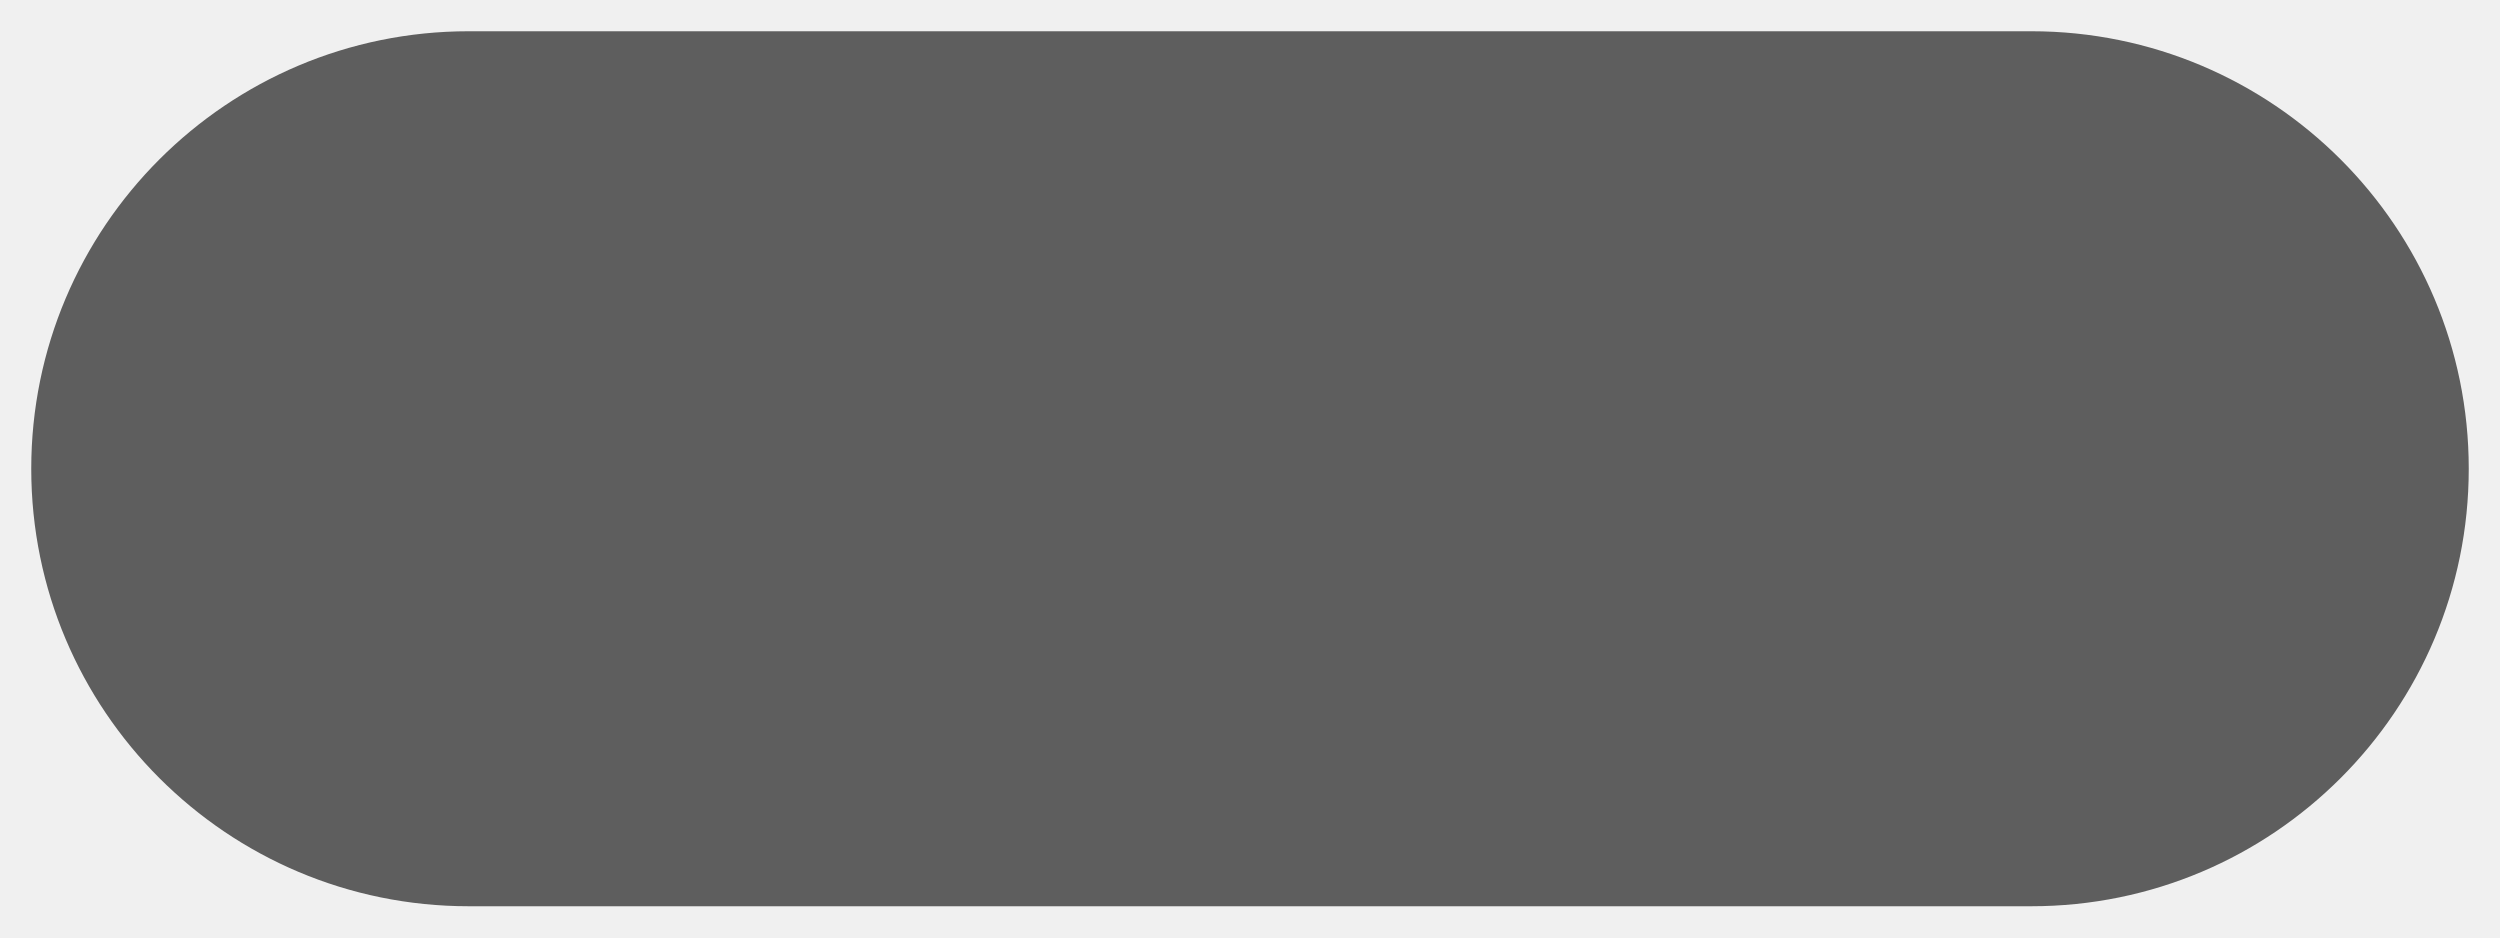
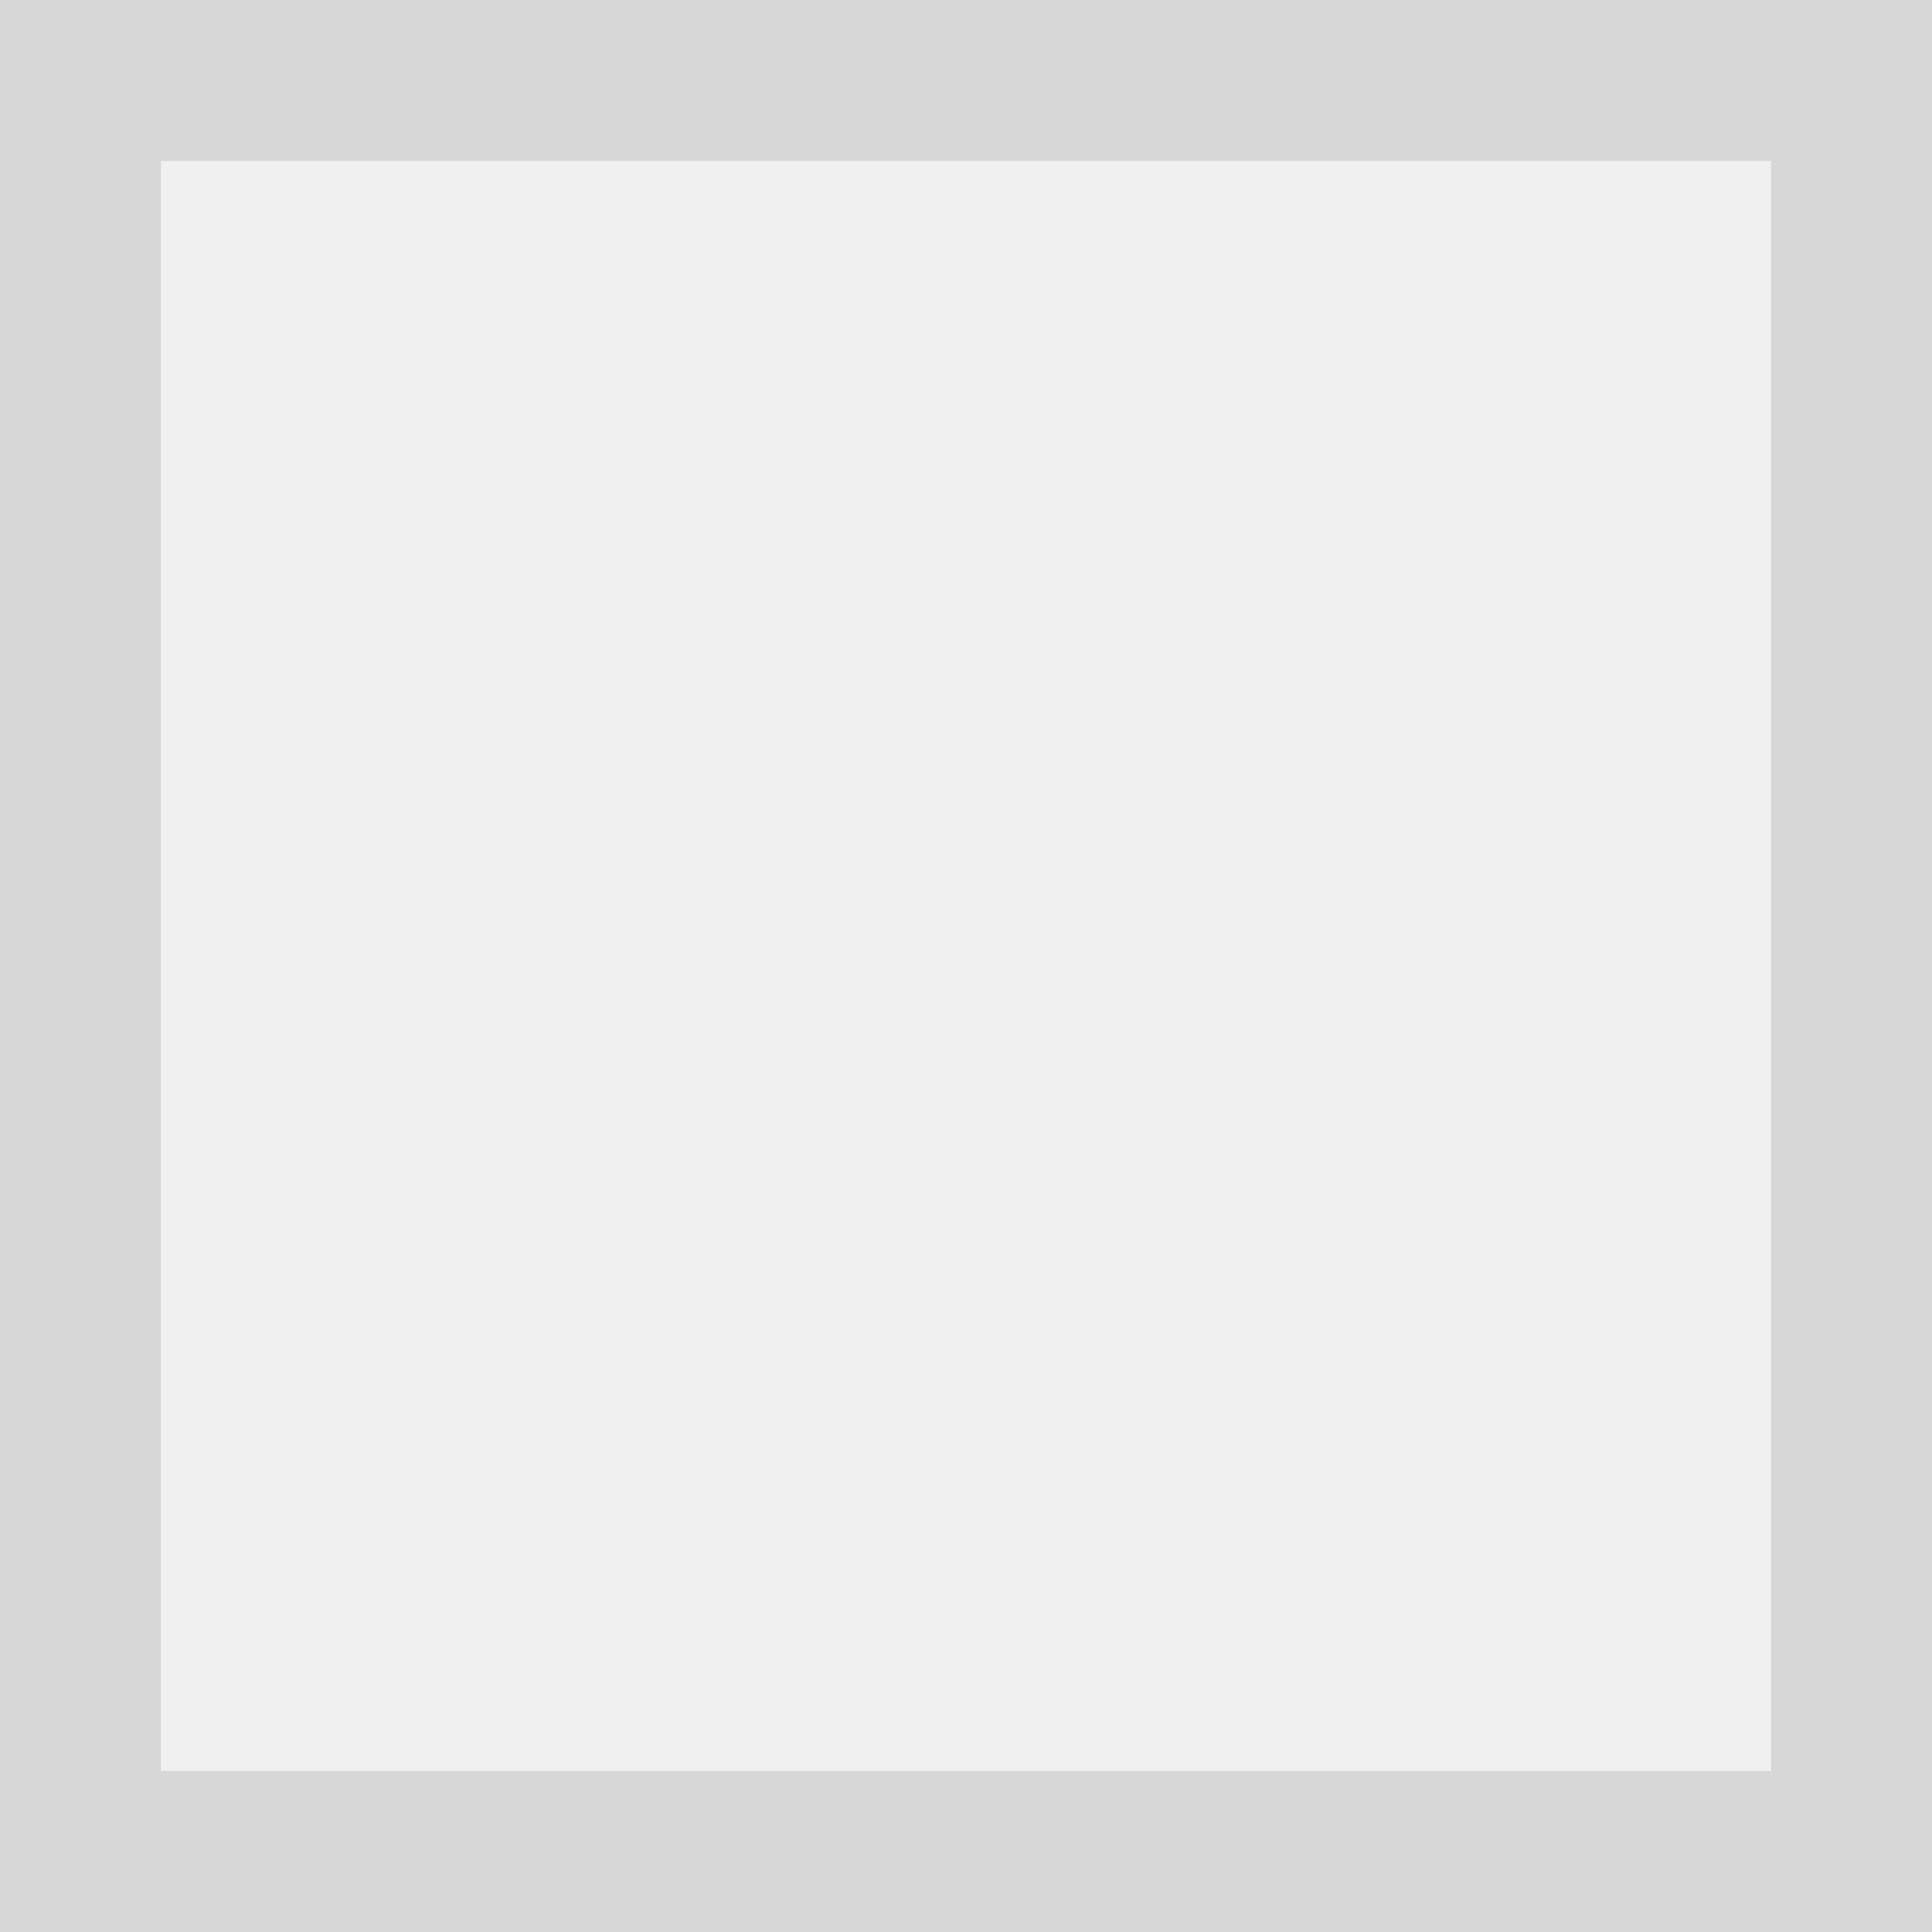
- <svg xmlns="http://www.w3.org/2000/svg" version="1.1" width="80px" height="30px">
-   <g transform="matrix(1 0 0 1 -210 -311 )">
-     <path d="M 211 326  A 14 14 0 0 1 225 312 L 275 312  A 14 14 0 0 1 289 326 A 14 14 0 0 1 275 340 L 225 340  A 14 14 0 0 1 211 326 Z " fill-rule="nonzero" fill="#5e5e5e" stroke="none" />
-   </g>
+ <svg xmlns="http://www.w3.org/2000/svg" version="1.1" width="12px" height="12px" viewBox="336 484  12 12">
+   <path d="M 336.5 484.5  L 347.5 484.5  L 347.5 495.5  L 336.5 495.5  L 336.5 484.5  Z " fill-rule="nonzero" fill="#ffffff" stroke="none" fill-opacity="0" />
+   <path d="M 336.5 484.5  L 347.5 484.5  L 347.5 495.5  L 336.5 495.5  L 336.5 484.5  Z " stroke-width="1" stroke="#d7d7d7" fill="none" />
</svg>
